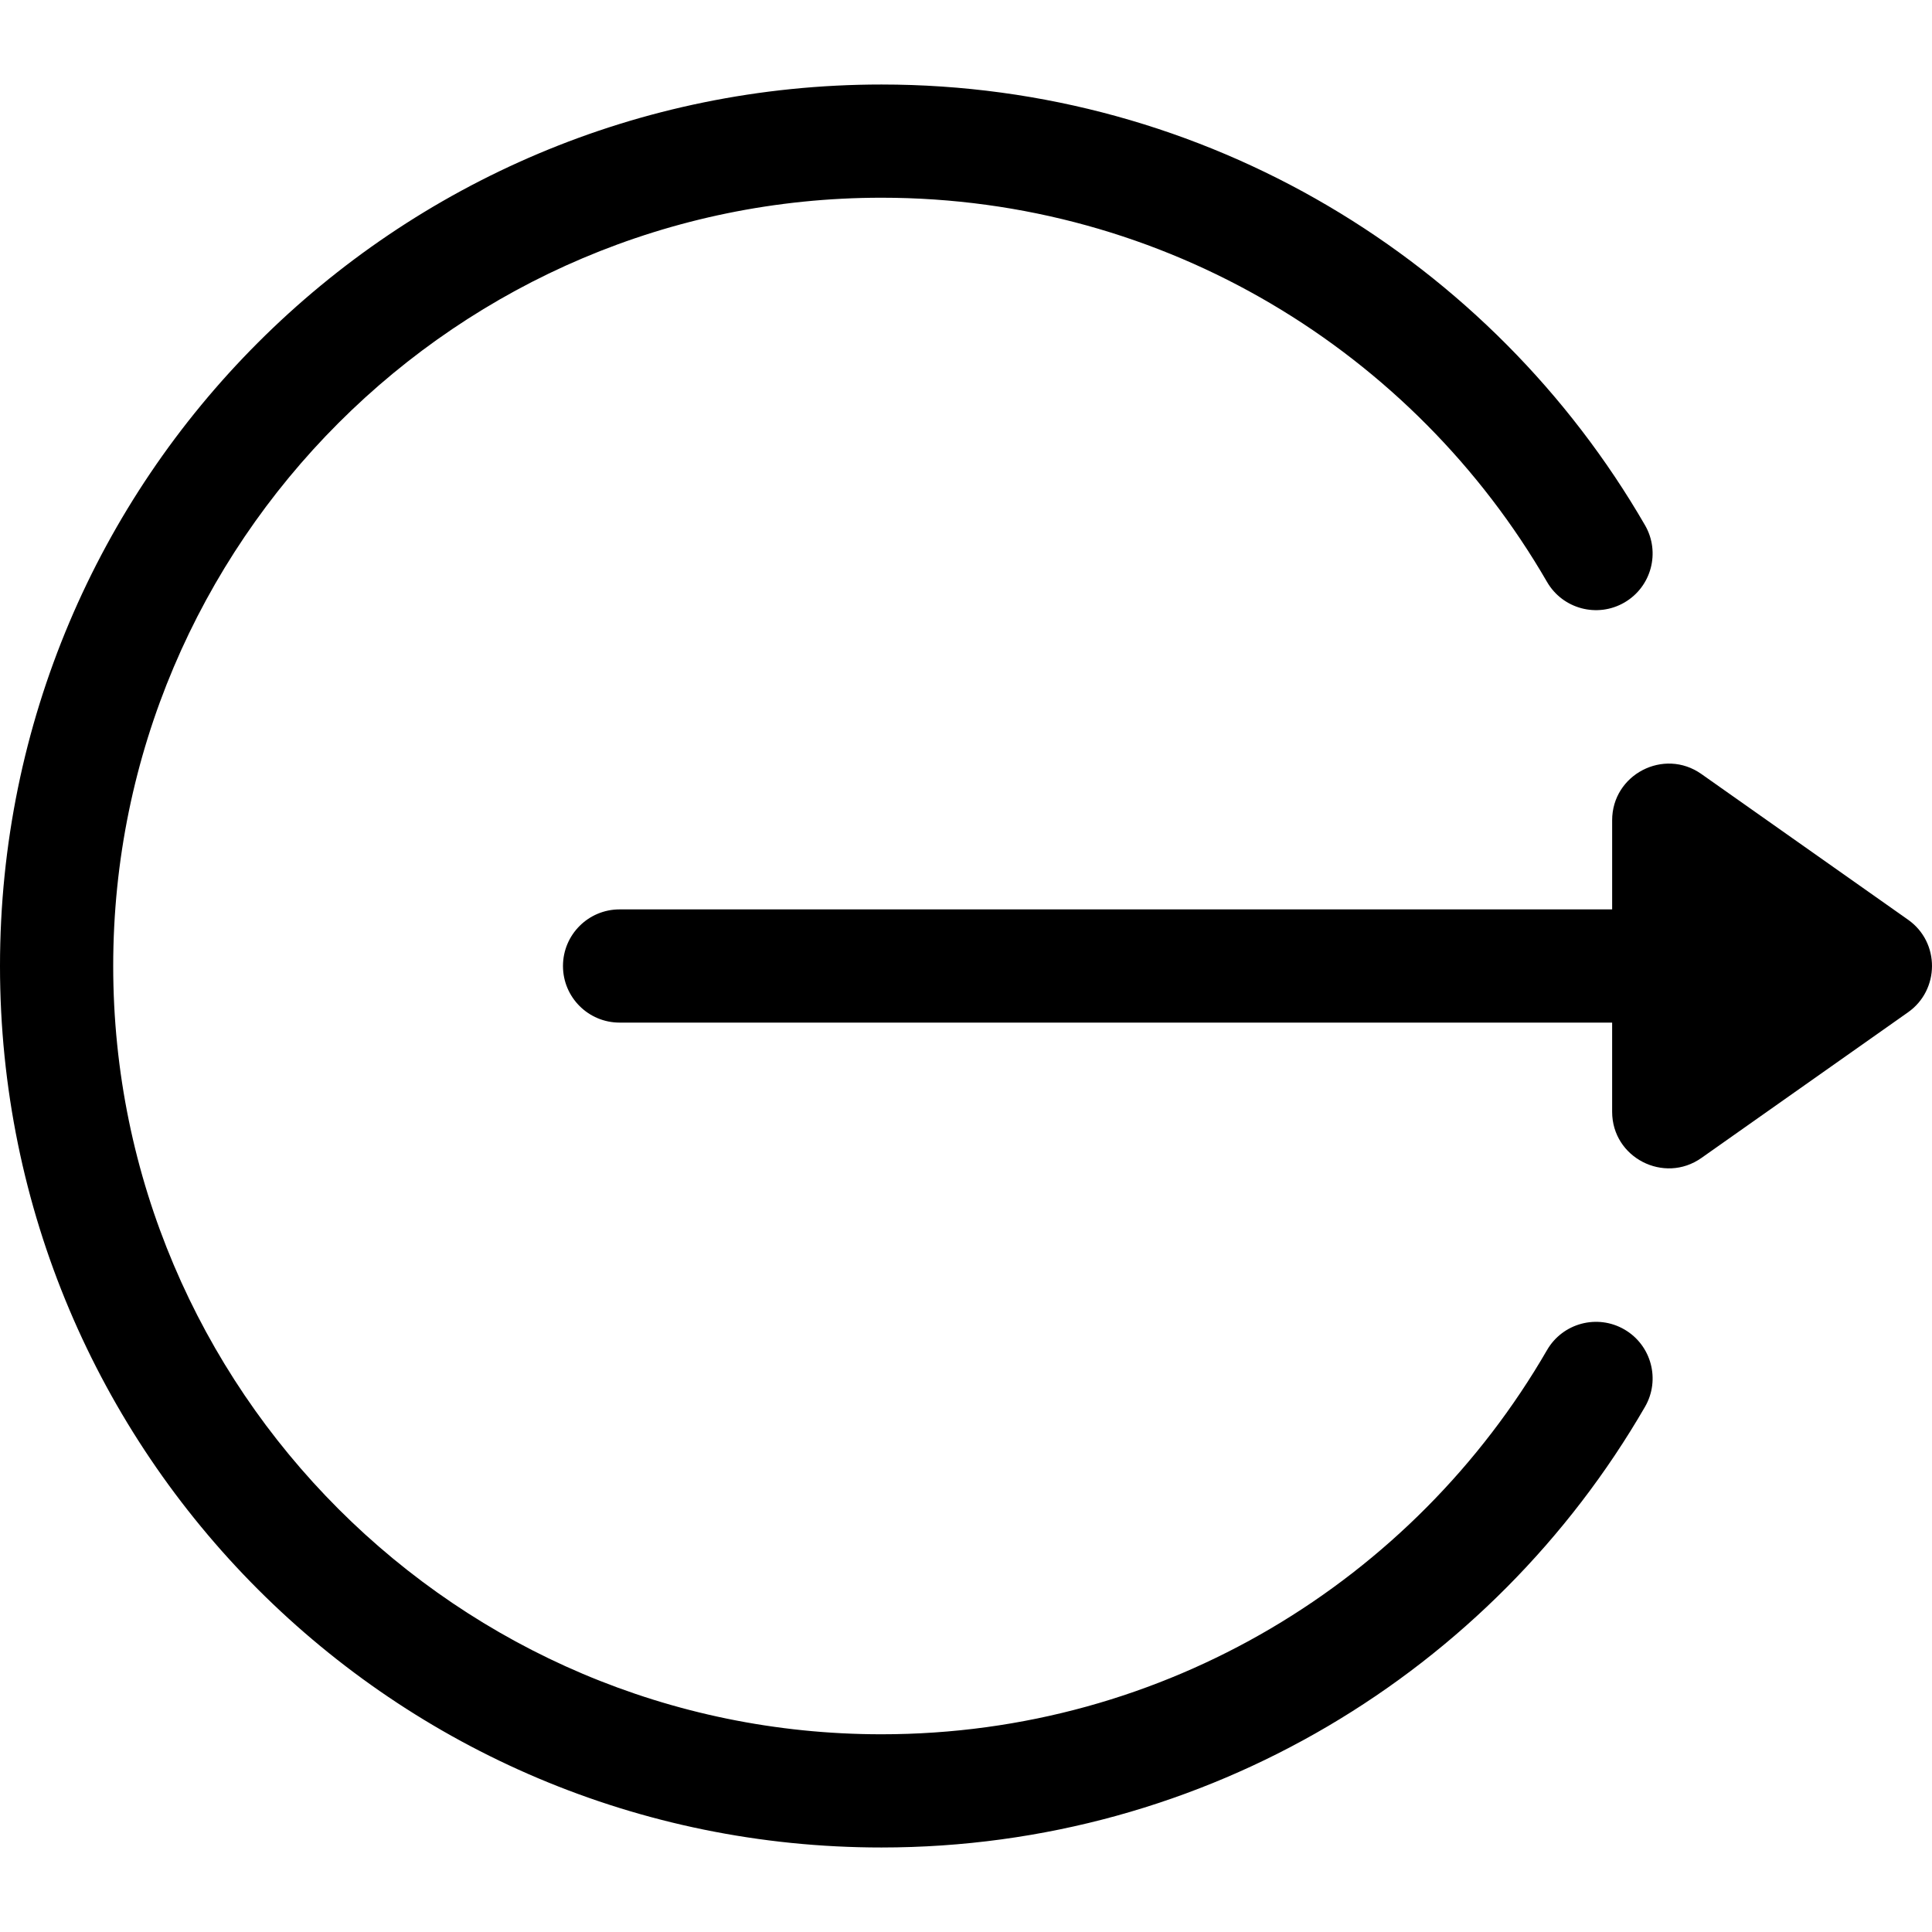
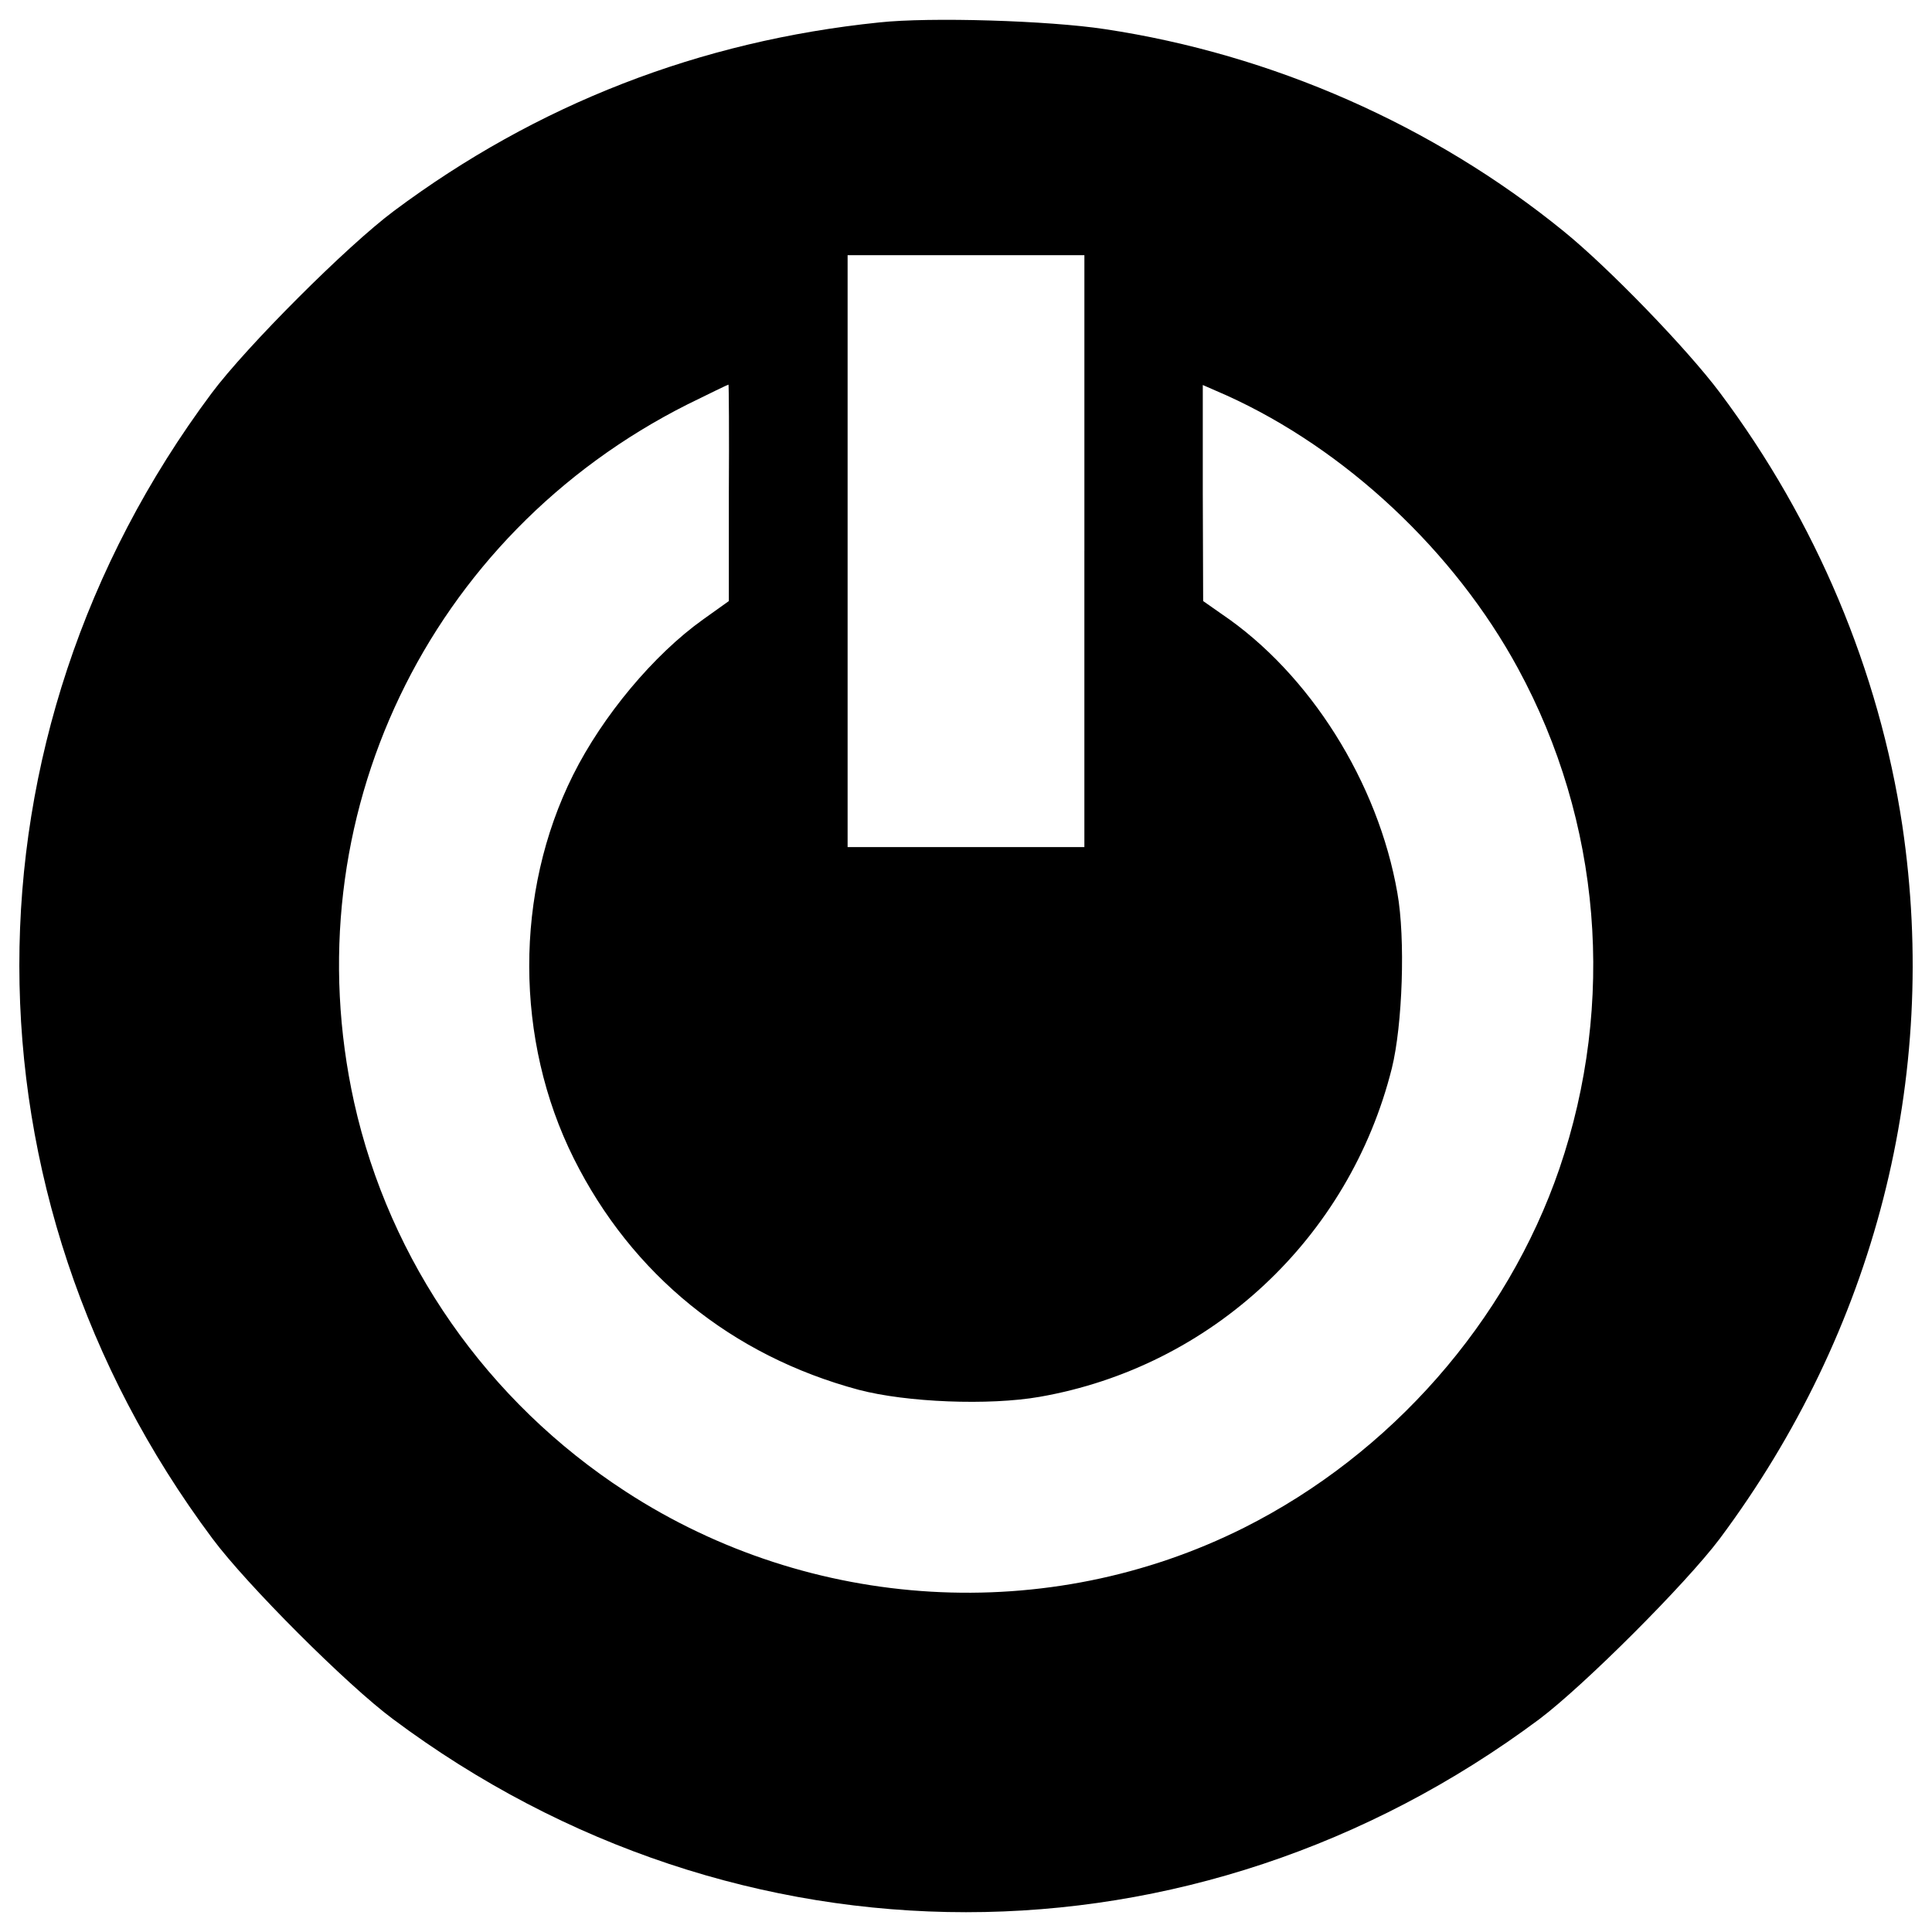
- <svg xmlns="http://www.w3.org/2000/svg" version="1.1" id="Layer_1" x="0px" y="0px" viewBox="0 0 512 512" style="enable-background:new 0 0 512 512;" xml:space="preserve">
+ <svg xmlns="http://www.w3.org/2000/svg" version="1.1" x="0px" y="0px" viewBox="0 0 1000 1000" enable-background="new 0 0 1000 1000" xml:space="preserve">
  <g>
-     <path d="M505.664,243.739l-54.783-38.622c-9.926-6.997-23.645,0.128-23.645,12.26v23.622H164.196    c-8.284,0-15.001,6.716-15.001,15.001S155.912,271,164.196,271h263.038v23.621c0,12.212,13.792,19.204,23.644,12.26l54.783-38.622    C514.027,262.365,514.196,249.767,505.664,243.739z" />
-   </g>
-   <g>
-     <path d="M430.471,352.317c-7.169-4.146-16.347-1.698-20.496,5.474c-35.236,60.916-101.103,101.811-176.372,101.811    c-112.266,0-203.602-91.336-203.602-203.602S121.337,52.398,233.603,52.398c75.319,0,141.156,40.933,176.371,101.809    c4.148,7.172,13.328,9.619,20.496,5.474c7.171-4.148,9.621-13.325,5.474-20.496C395.418,69.127,319.729,22.397,233.603,22.397    C104.49,22.397,0,126.876,0,256c0,129.113,104.479,233.603,233.603,233.603c86.163,0,161.833-46.763,202.342-116.79    C440.092,365.642,437.642,356.466,430.471,352.317z" />
+     <g transform="translate(0,512) scale(0.1,-0.1)">
+       <path d="M4550,5003.8c-928.7-95.7-1771.3-423.2-2512.3-976.6c-241.3-180-762.1-700.9-942.1-942.1c-1328.9-1780.8-1327-4145.7,3.8-5928.5c176.2-237.4,697-758.3,934.5-934.5c1784.7-1332.8,4147.7-1332.8,5934.2,0c233.6,176.2,756.4,698.9,932.5,932.6C9704.9-1767.2,10040-459.4,9846.5,846.6c-120.6,800.4-446.2,1576-944,2240.4c-170.4,227.9-578.3,649.2-810,836.8c-674,547.7-1507,915.3-2374.5,1045.5C5428.9,5013.4,4814.2,5032.5,4550,5003.8z M5612.7,2267.4V735.5H5000h-612.8v1531.9v1531.9H5000h612.8V2267.4z M3772.5,2570v-561.1l-134-95.7c-254.7-181.9-518.9-497.9-672.1-804.3c-304.5-608.9-302.5-1373,3.8-1985.7c300.6-601.3,817.7-1020.6,1474.5-1196.8c247-65.1,674-82.3,936.4-36.4c888.5,155.1,1602.8,821.5,1823,1700.4c55.5,224,70.9,672.1,28.7,907.7c-99.6,572.5-453.8,1135.5-909.6,1443.8l-95.7,67l-1.9,559.2v559.1l122.6-53.6c614.7-277.7,1179.6-806.2,1508.9-1413.2c430.8-792.8,507.4-1731,214.5-2588.9c-271.9-792.8-871.3-1476.4-1633.4-1859.4c-1013-507.4-2240.4-436.6-3199.8,187.7c-716.2,465.3-1221.7,1189.2-1405.5,2014.5C1509.1,879.1,2211.9,2349.8,3560,3027.7c113,55.5,206.8,101.5,210.6,101.5C3772.5,3129.1,3774.4,2876.4,3772.5,2570z" />
+     </g>
  </g>
</svg>
